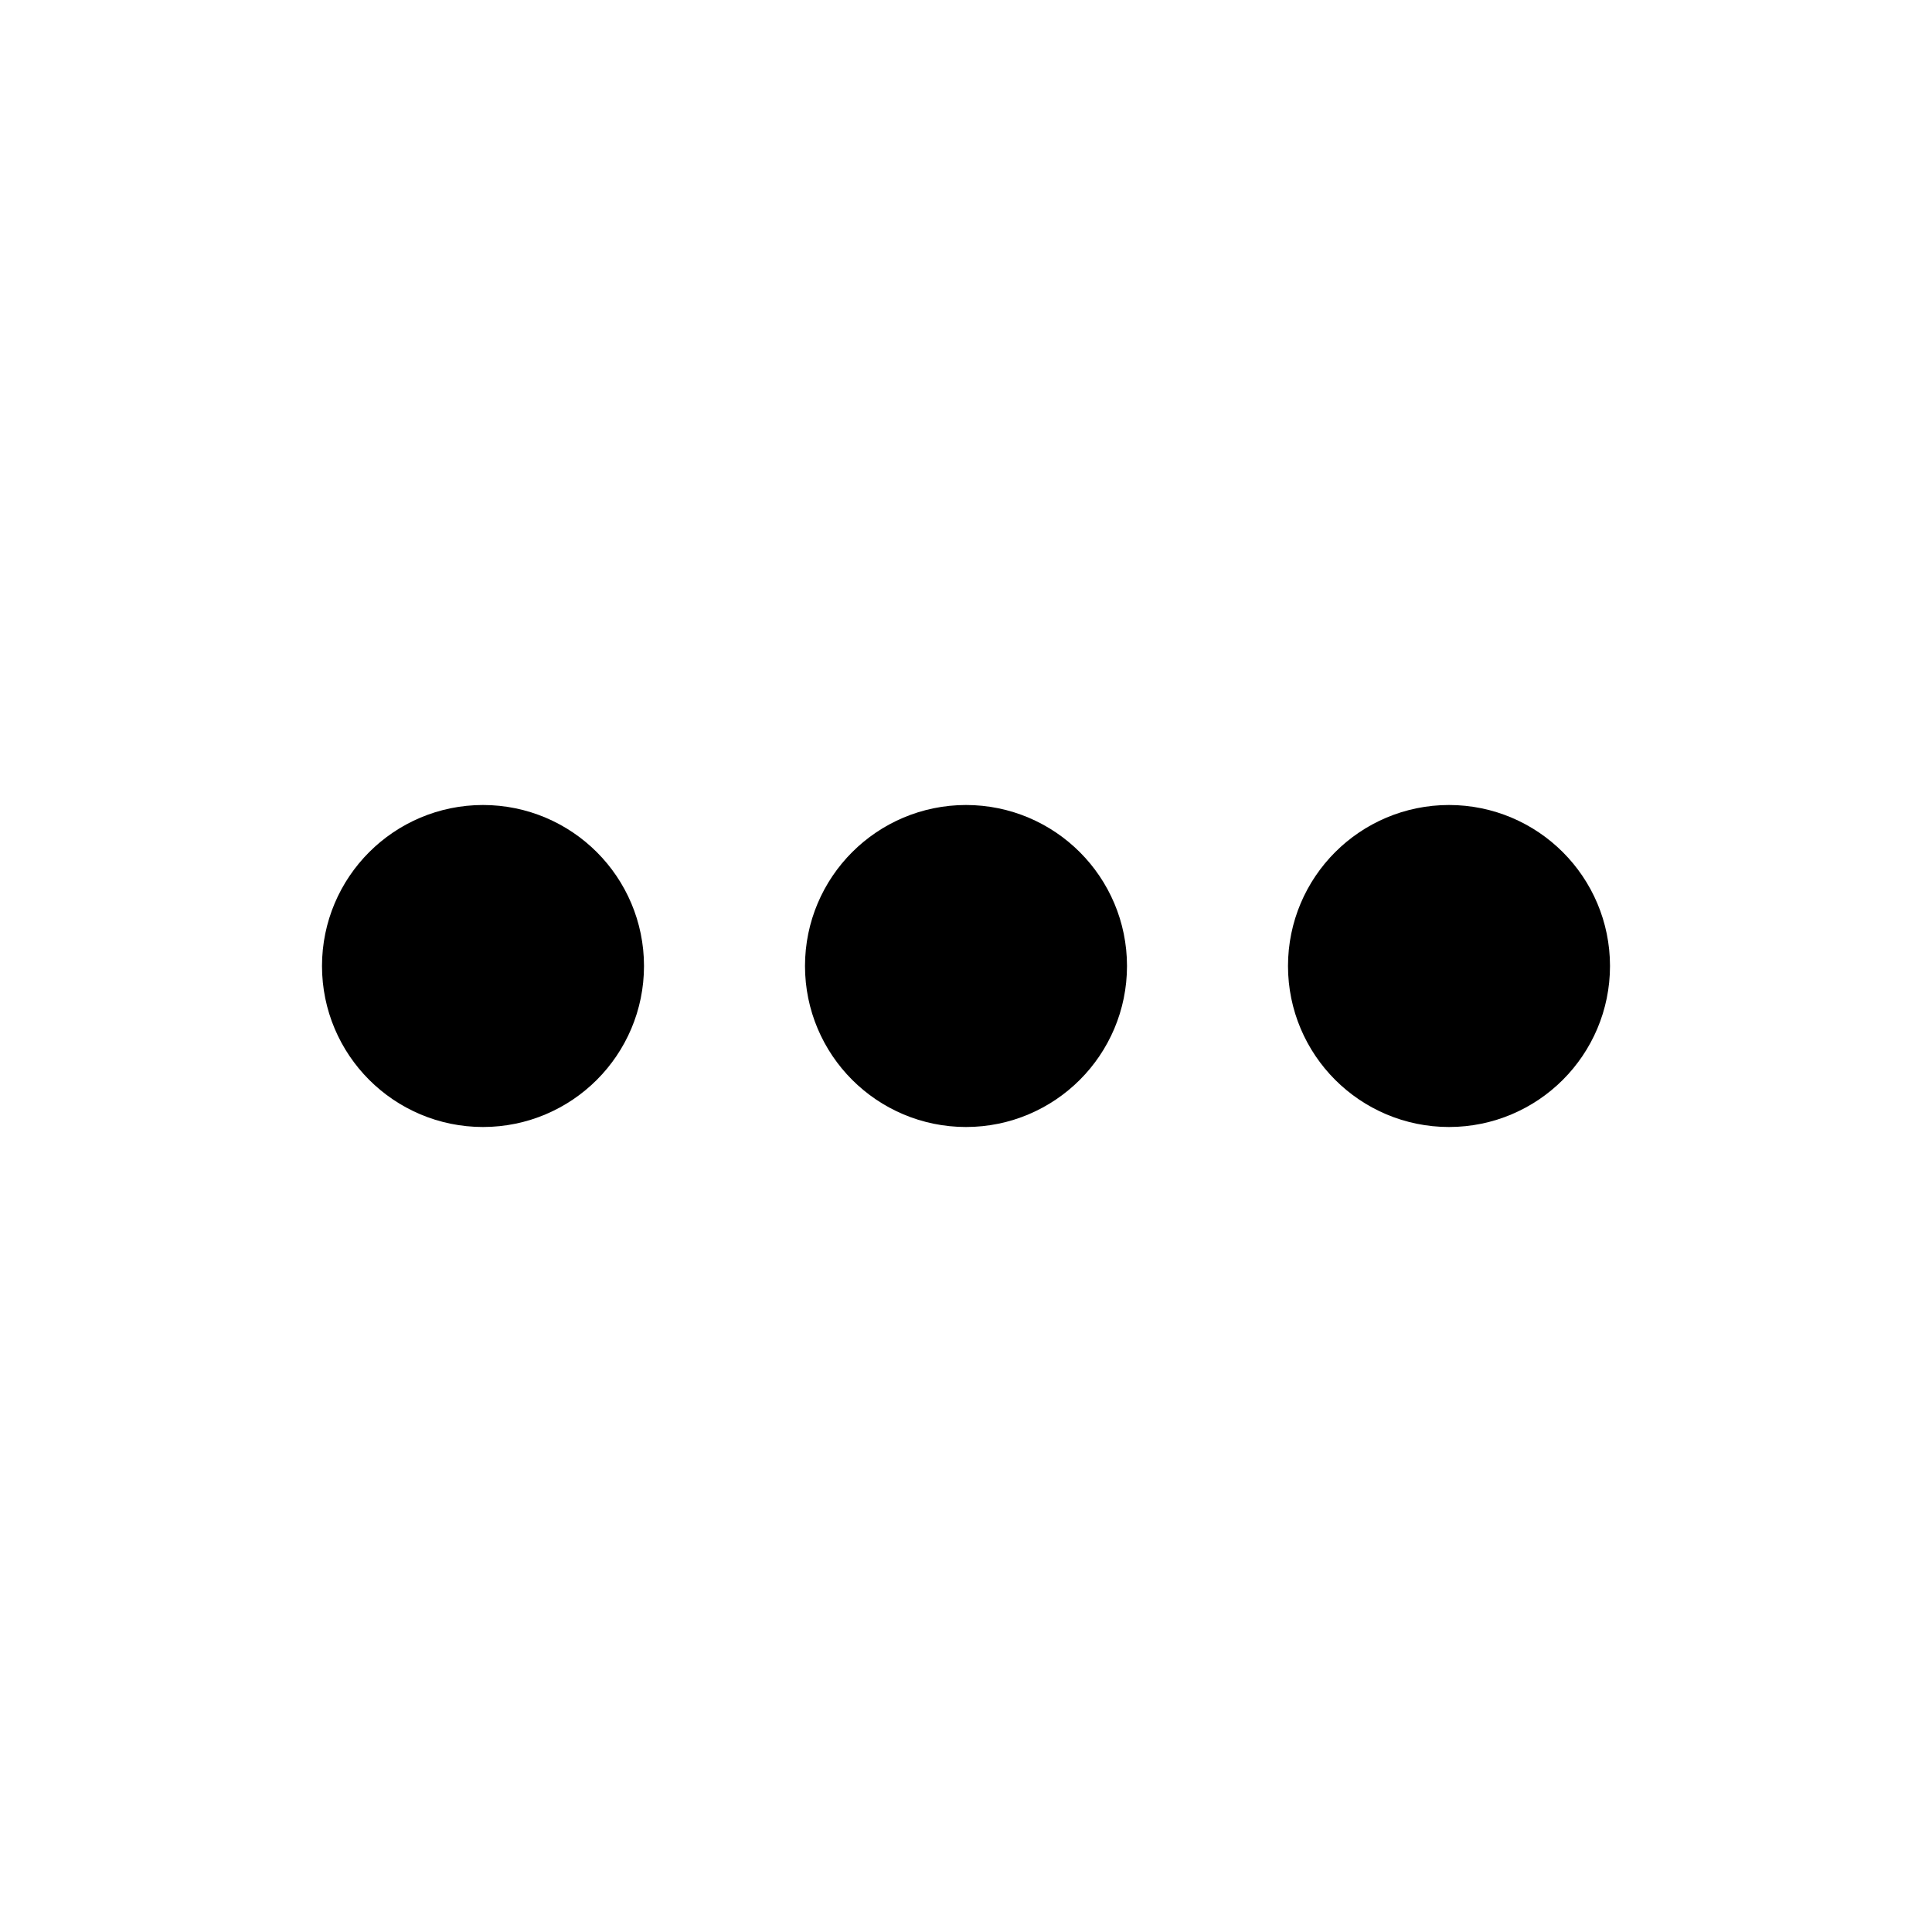
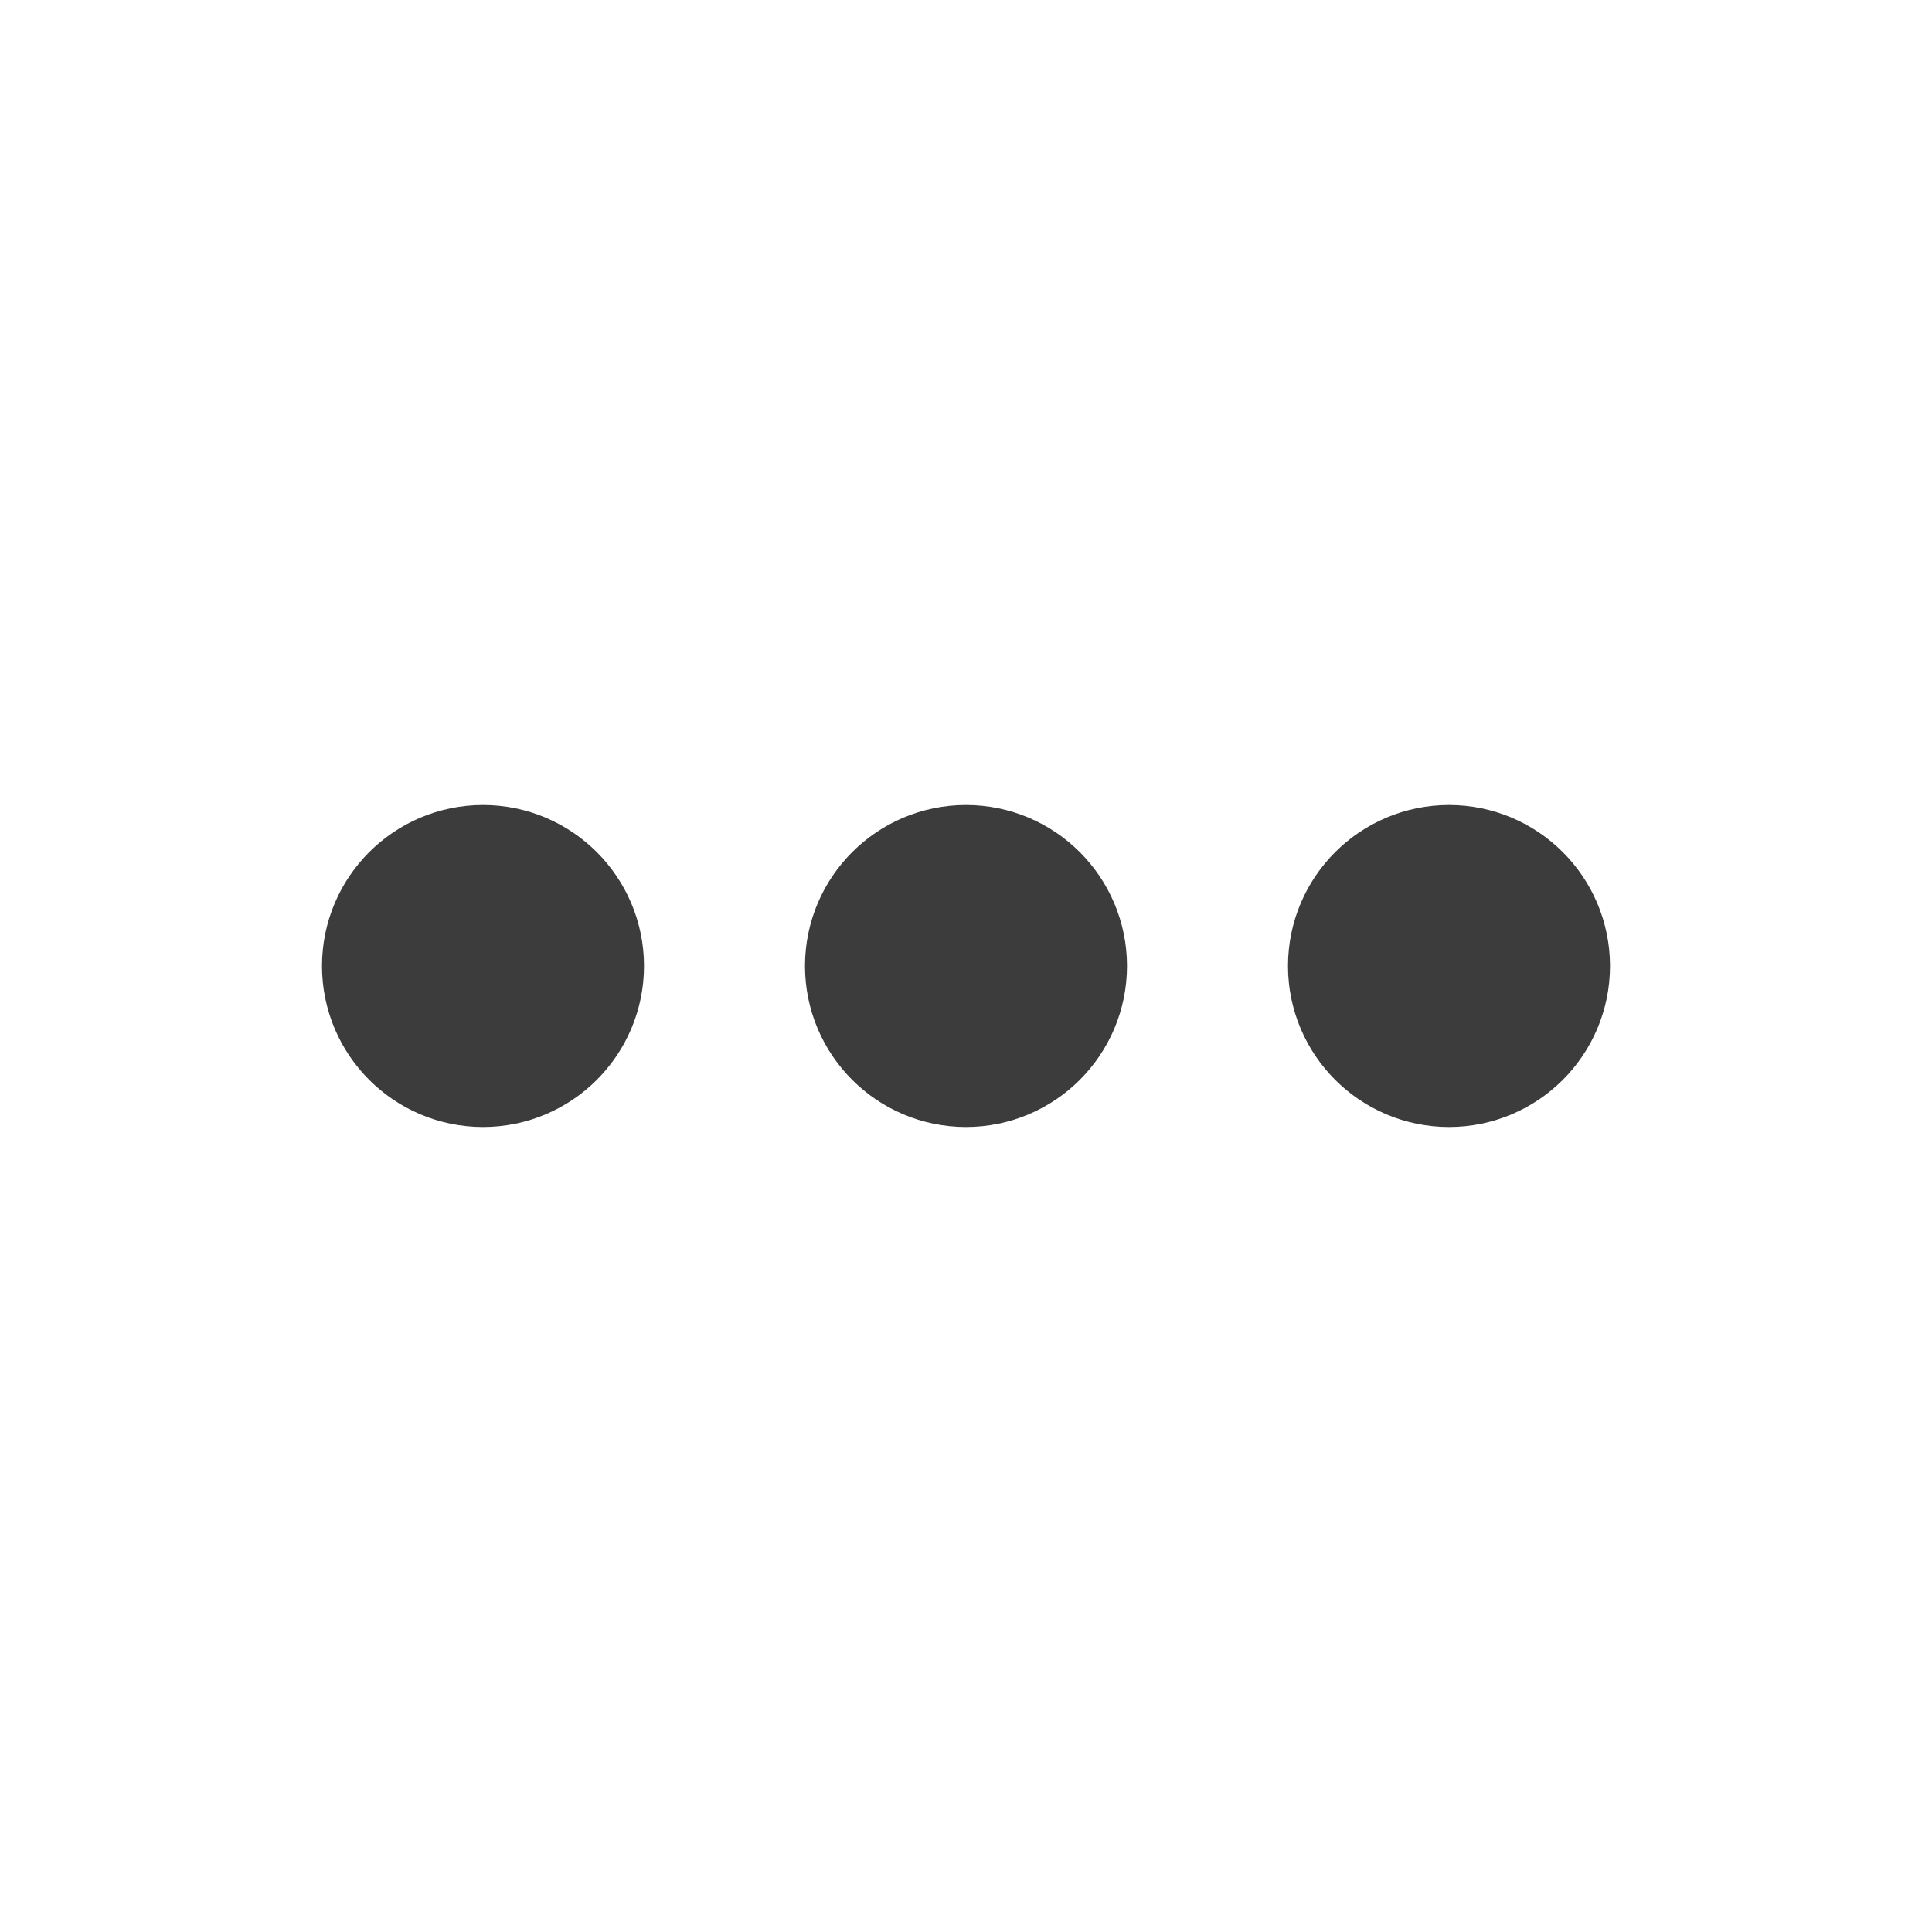
<svg xmlns="http://www.w3.org/2000/svg" width="800px" height="800px" viewBox="0 0 24 24" fill="none">
-   <path d="M18 12H18.01M12 12H12.01M6 12H6.01M13 12C13 12.552 12.552 13 12 13C11.448 13 11 12.552 11 12C11 11.448 11.448 11 12 11C12.552 11 13 11.448 13 12ZM19 12C19 12.552 18.552 13 18 13C17.448 13 17 12.552 17 12C17 11.448 17.448 11 18 11C18.552 11 19 11.448 19 12ZM7 12C7 12.552 6.552 13 6 13C5.448 13 5 12.552 5 12C5 11.448 5.448 11 6 11C6.552 11 7 11.448 7 12Z" stroke="#000000" stroke-width="2" stroke-linecap="round" stroke-linejoin="round" />
+   <path d="M18 12H18.01M12 12H12.01M6 12H6.01M13 12C13 12.552 12.552 13 12 13C11.448 13 11 12.552 11 12C11 11.448 11.448 11 12 11C12.552 11 13 11.448 13 12ZM19 12C19 12.552 18.552 13 18 13C17.448 13 17 12.552 17 12C17 11.448 17.448 11 18 11C18.552 11 19 11.448 19 12ZM7 12C7 12.552 6.552 13 6 13C5.448 13 5 12.552 5 12C5 11.448 5.448 11 6 11C6.552 11 7 11.448 7 12Z" stroke="#3c3c3c" stroke-width="2" stroke-linecap="round" stroke-linejoin="round" />
</svg>
